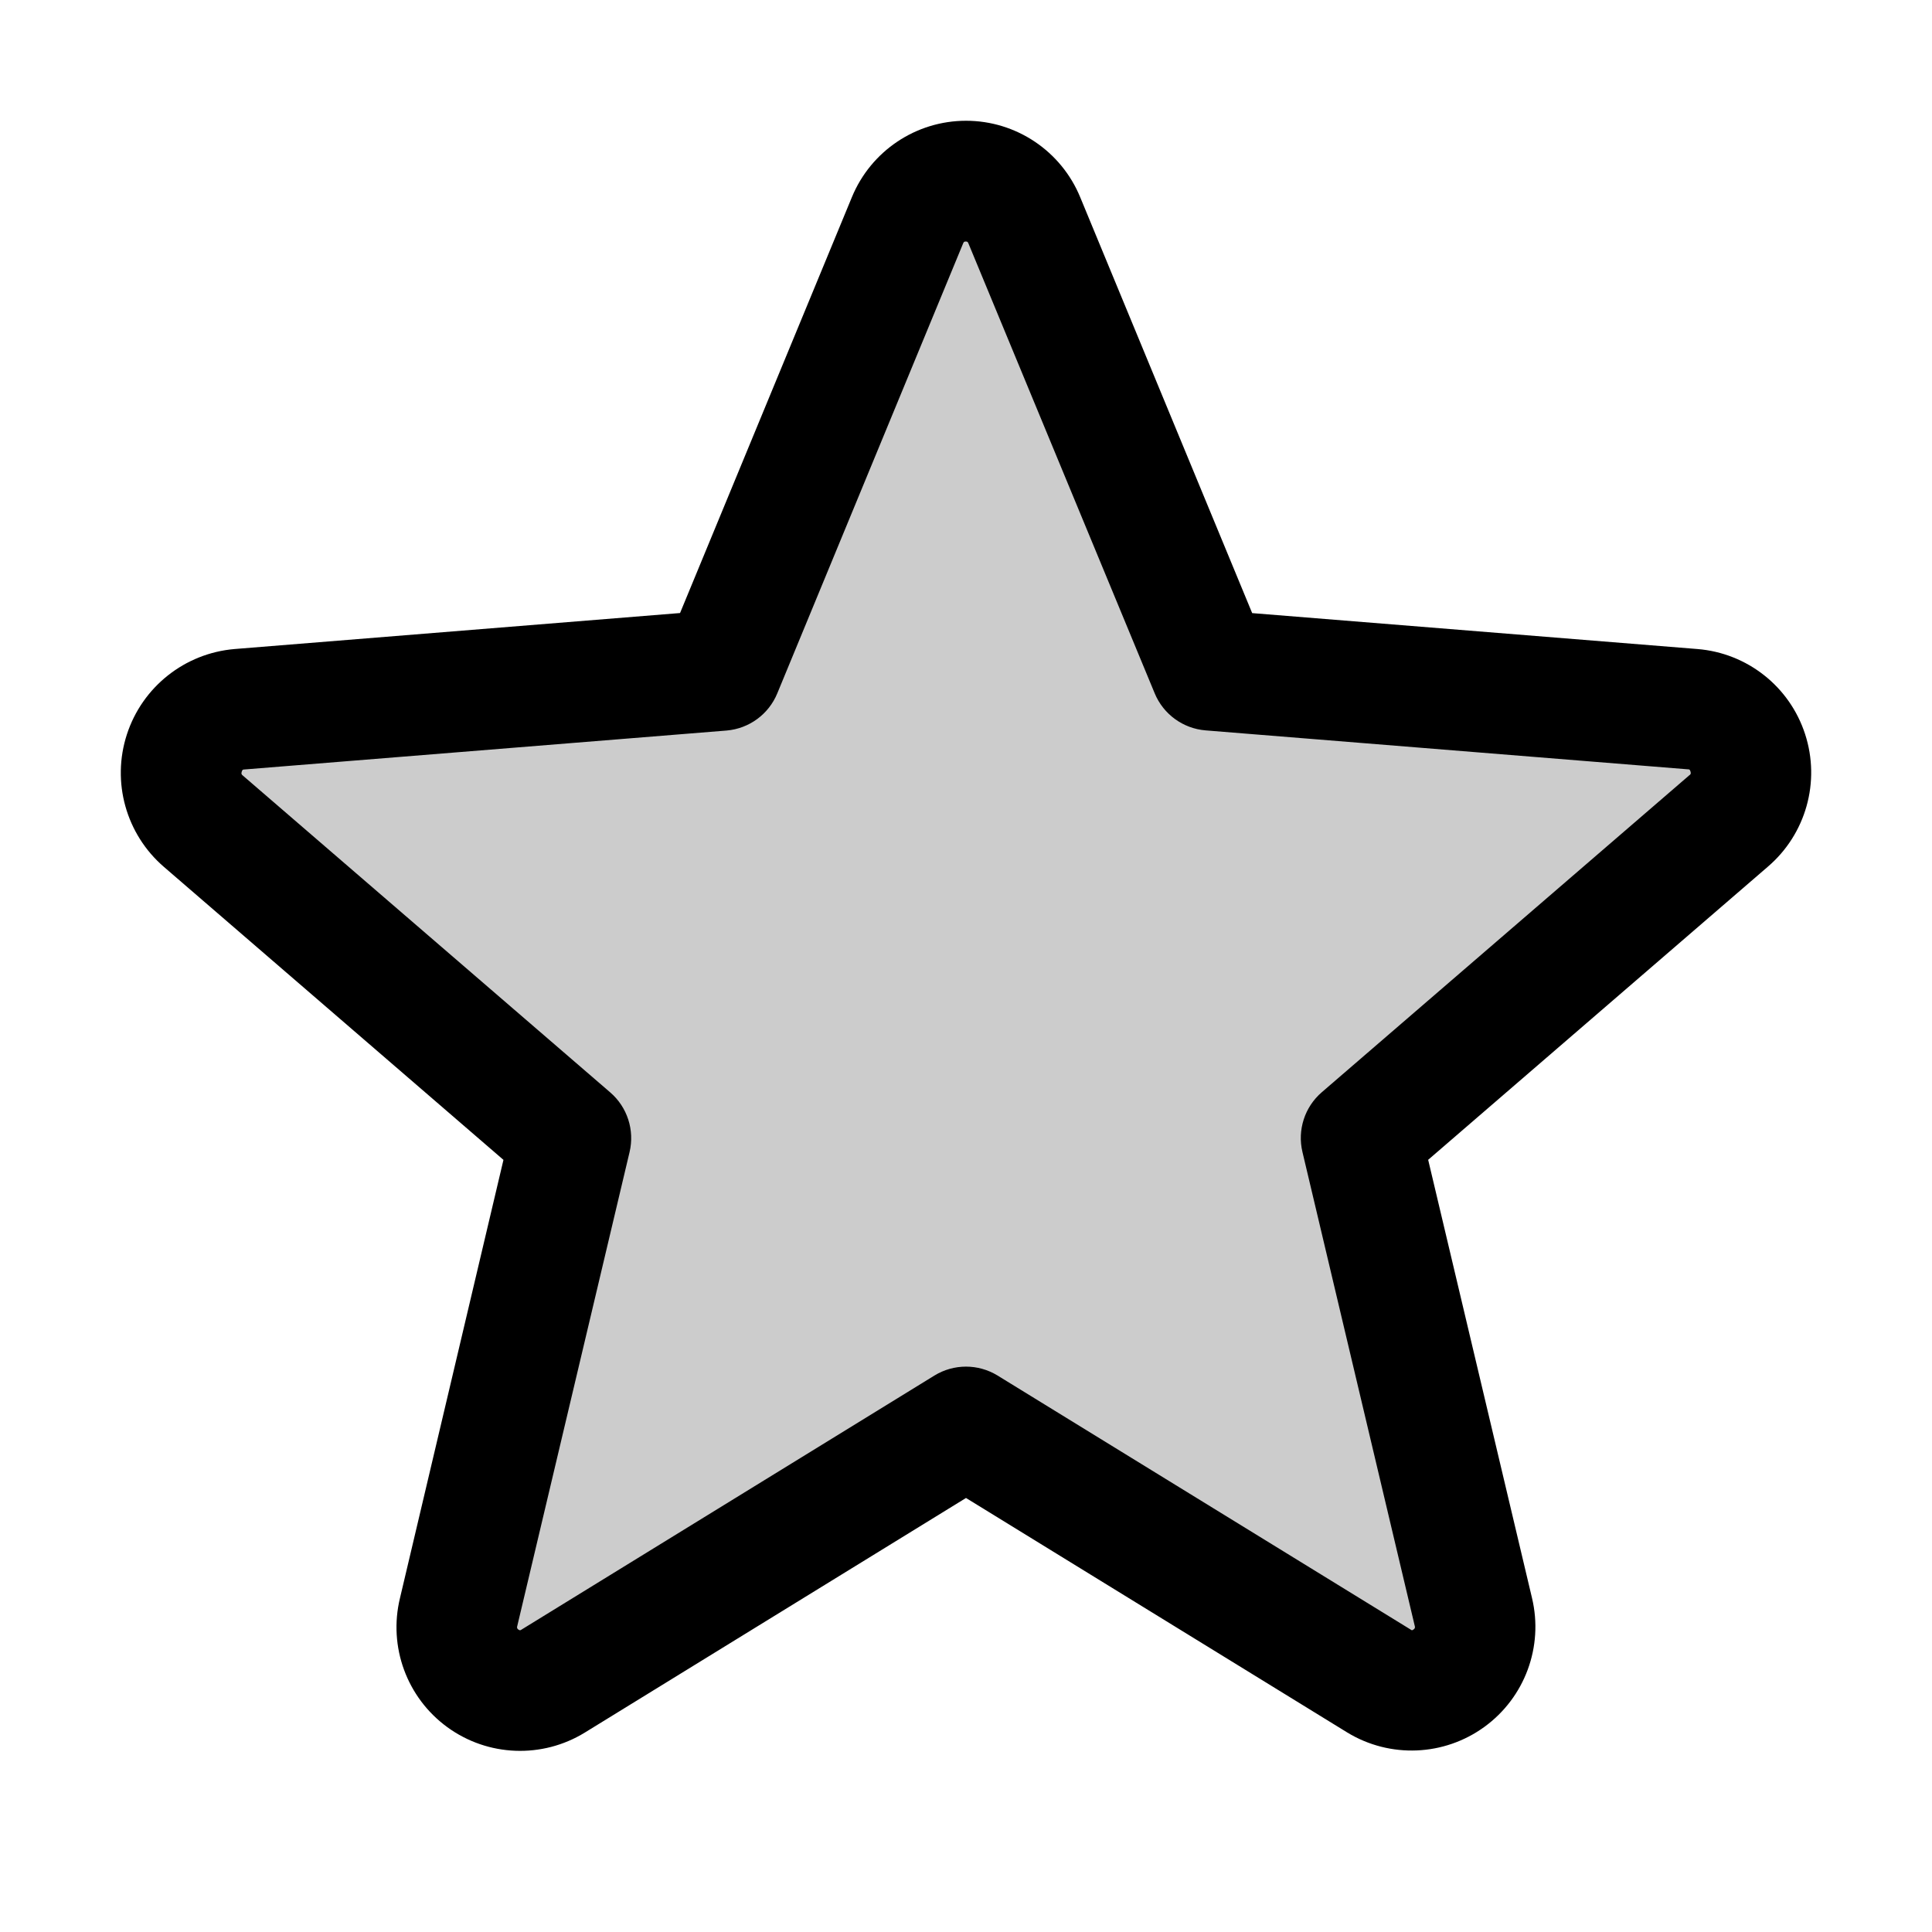
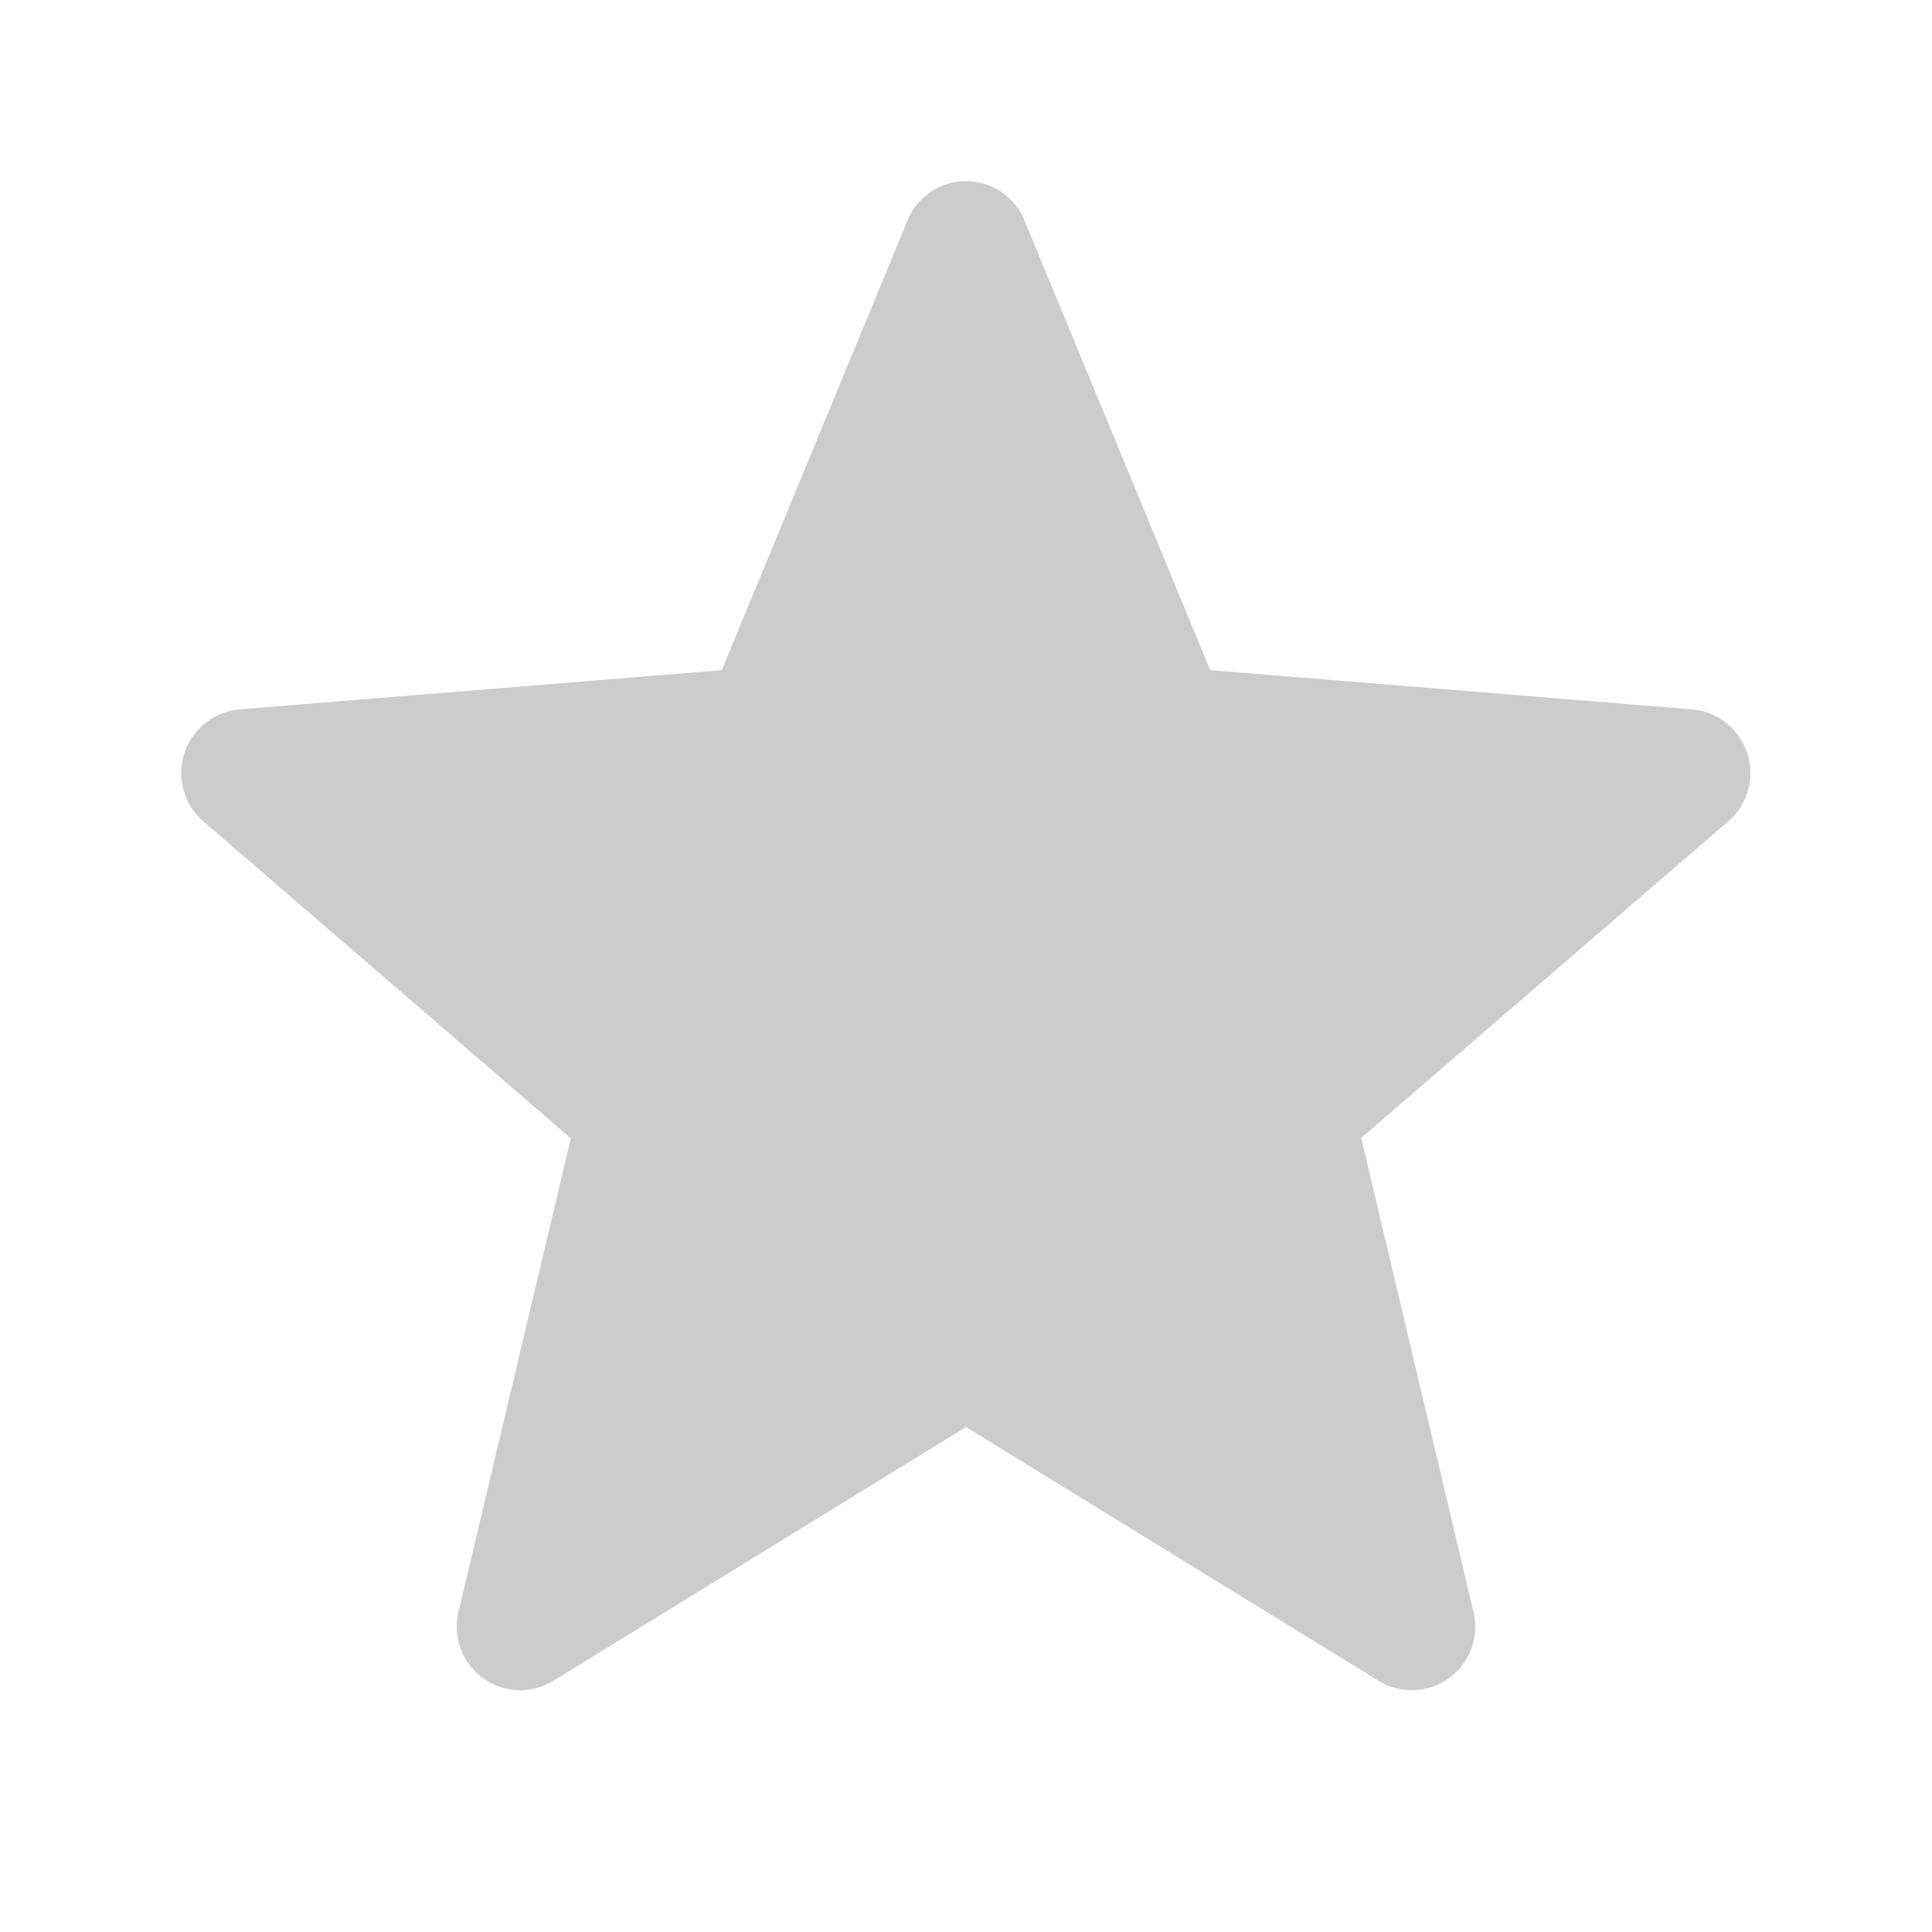
- <svg xmlns="http://www.w3.org/2000/svg" width="32" height="32" fill="#000000" viewBox="0 0 256 256">
-   <path d="M229.06,108.79l-48.7,42,14.88,62.79a8.4,8.4,0,0,1-12.52,9.17L128,189.09,73.28,222.74a8.4,8.4,0,0,1-12.52-9.17l14.88-62.79-48.7-42A8.46,8.46,0,0,1,31.73,94L95.64,88.8l24.62-59.6a8.36,8.36,0,0,1,15.48,0l24.62,59.6L224.27,94A8.46,8.46,0,0,1,229.06,108.79Z" opacity="0.2" />
-   <path d="M239.18,97.26A16.38,16.38,0,0,0,224.92,86l-59-4.76L143.14,26.15a16.36,16.36,0,0,0-30.27,0L90.11,81.23,31.08,86a16.46,16.46,0,0,0-9.37,28.86l45,38.83L53,211.75a16.38,16.38,0,0,0,24.5,17.82L128,198.49l50.53,31.08A16.4,16.4,0,0,0,203,211.75l-13.76-58.07,45-38.83A16.43,16.43,0,0,0,239.18,97.26Zm-15.34,5.47-48.7,42a8,8,0,0,0-2.56,7.91l14.88,62.8a.37.37,0,0,1-.17.48c-.18.14-.23.11-.38,0l-54.72-33.65a8,8,0,0,0-8.38,0L69.09,215.94c-.15.09-.19.12-.38,0a.37.37,0,0,1-.17-.48l14.88-62.8a8,8,0,0,0-2.56-7.91l-48.7-42c-.12-.1-.23-.19-.13-.5s.18-.27.33-.29l63.92-5.16A8,8,0,0,0,103,91.86l24.62-59.61c.08-.17.11-.25.35-.25s.27.08.35.25L153,91.86a8,8,0,0,0,6.75,4.92l63.92,5.16c.15,0,.24,0,.33.29S224,102.63,223.84,102.73Z" />
+ <svg xmlns="http://www.w3.org/2000/svg" viewBox="0 0 256 256" style="">
+   <path width="256" height="256" fill="none" d="M0 0 L256 0 L256 256 L0 256 Z" class="PzUvLDCT_0" />
+   <path d="M128,189.09l54.72,33.65a8.4,8.4,0,0,0,12.52-9.17l-14.88-62.79,48.7-42A8.46,8.46,0,0,0,224.27,94L160.36,88.8,135.74,29.2a8.36,8.36,0,0,0-15.48,0L95.64,88.8,31.73,94a8.46,8.46,0,0,0-4.79,14.83l48.7,42L60.76,213.57a8.4,8.4,0,0,0,12.52,9.17Z" opacity="0.2" class="PzUvLDCT_1" />
+   <path d="M128,189.09l54.72,33.65a8.4,8.4,0,0,0,12.52-9.17l-14.88-62.79,48.7-42A8.46,8.46,0,0,0,224.27,94L160.36,88.8,135.74,29.2a8.36,8.36,0,0,0-15.48,0L95.64,88.8,31.73,94a8.46,8.46,0,0,0-4.79,14.83l48.7,42L60.76,213.57a8.4,8.4,0,0,0,12.52,9.17Z" fill="none" stroke="currentColor" stroke-linecap="round" stroke-linejoin="round" stroke-width="16" class="PzUvLDCT_2" />
+   <style data-made-with="vivus-instant">.PzUvLDCT_0{stroke-dasharray:1024 1026;stroke-dashoffset:1025;animation:PzUvLDCT_draw_0 7200ms linear 0ms infinite,PzUvLDCT_fade 7200ms linear 0ms infinite;}.PzUvLDCT_1{stroke-dasharray:743 745;stroke-dashoffset:744;animation:PzUvLDCT_draw_1 7200ms linear 0ms infinite,PzUvLDCT_fade 7200ms linear 0ms infinite;}.PzUvLDCT_2{stroke-dasharray:743 745;stroke-dashoffset:744;animation:PzUvLDCT_draw_2 7200ms linear 0ms infinite,PzUvLDCT_fade 7200ms linear 0ms infinite;}@keyframes PzUvLDCT_draw{100%{stroke-dashoffset:0;}}@keyframes PzUvLDCT_fade{0%{stroke-opacity:1;}94.444%{stroke-opacity:1;}100%{stroke-opacity:0;}}@keyframes PzUvLDCT_draw_0{11.111%{stroke-dashoffset: 1025}38.889%{ stroke-dashoffset: 0;}100%{ stroke-dashoffset: 0;}}@keyframes PzUvLDCT_draw_1{18.056%{stroke-dashoffset: 744}45.833%{ stroke-dashoffset: 0;}100%{ stroke-dashoffset: 0;}}@keyframes PzUvLDCT_draw_2{25%{stroke-dashoffset: 744}52.778%{ stroke-dashoffset: 0;}100%{ stroke-dashoffset: 0;}}</style>
</svg>
